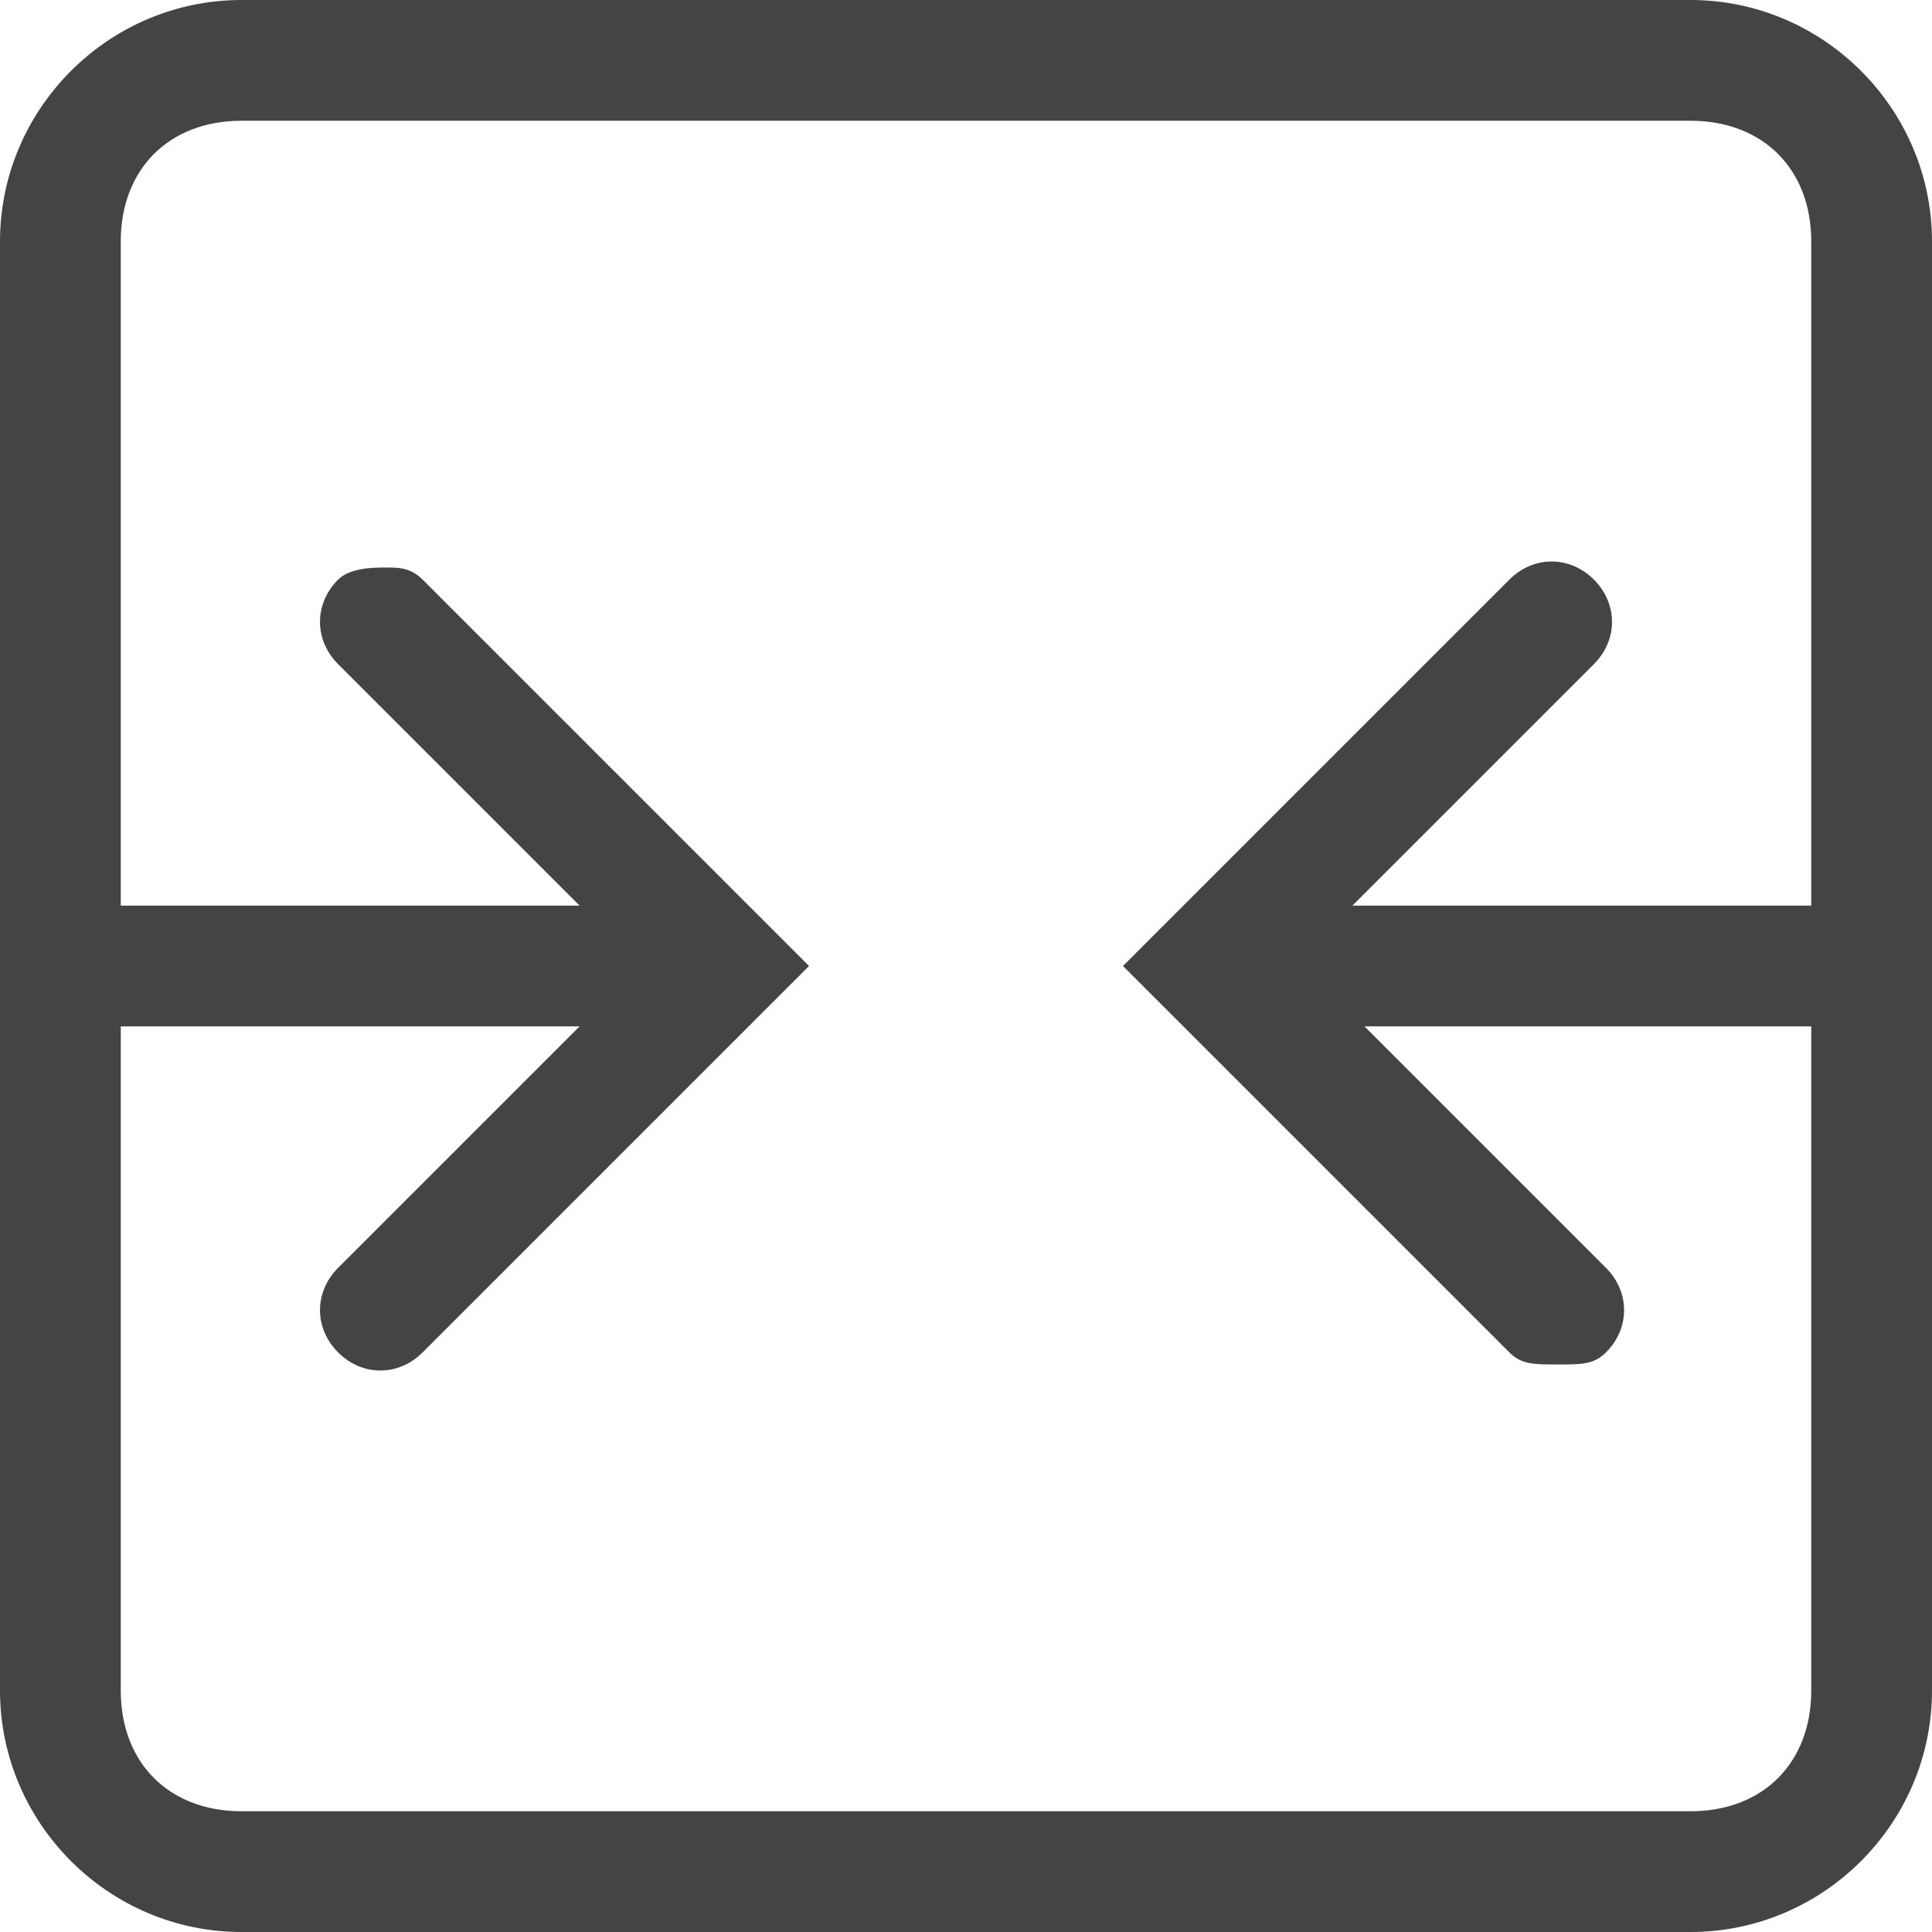
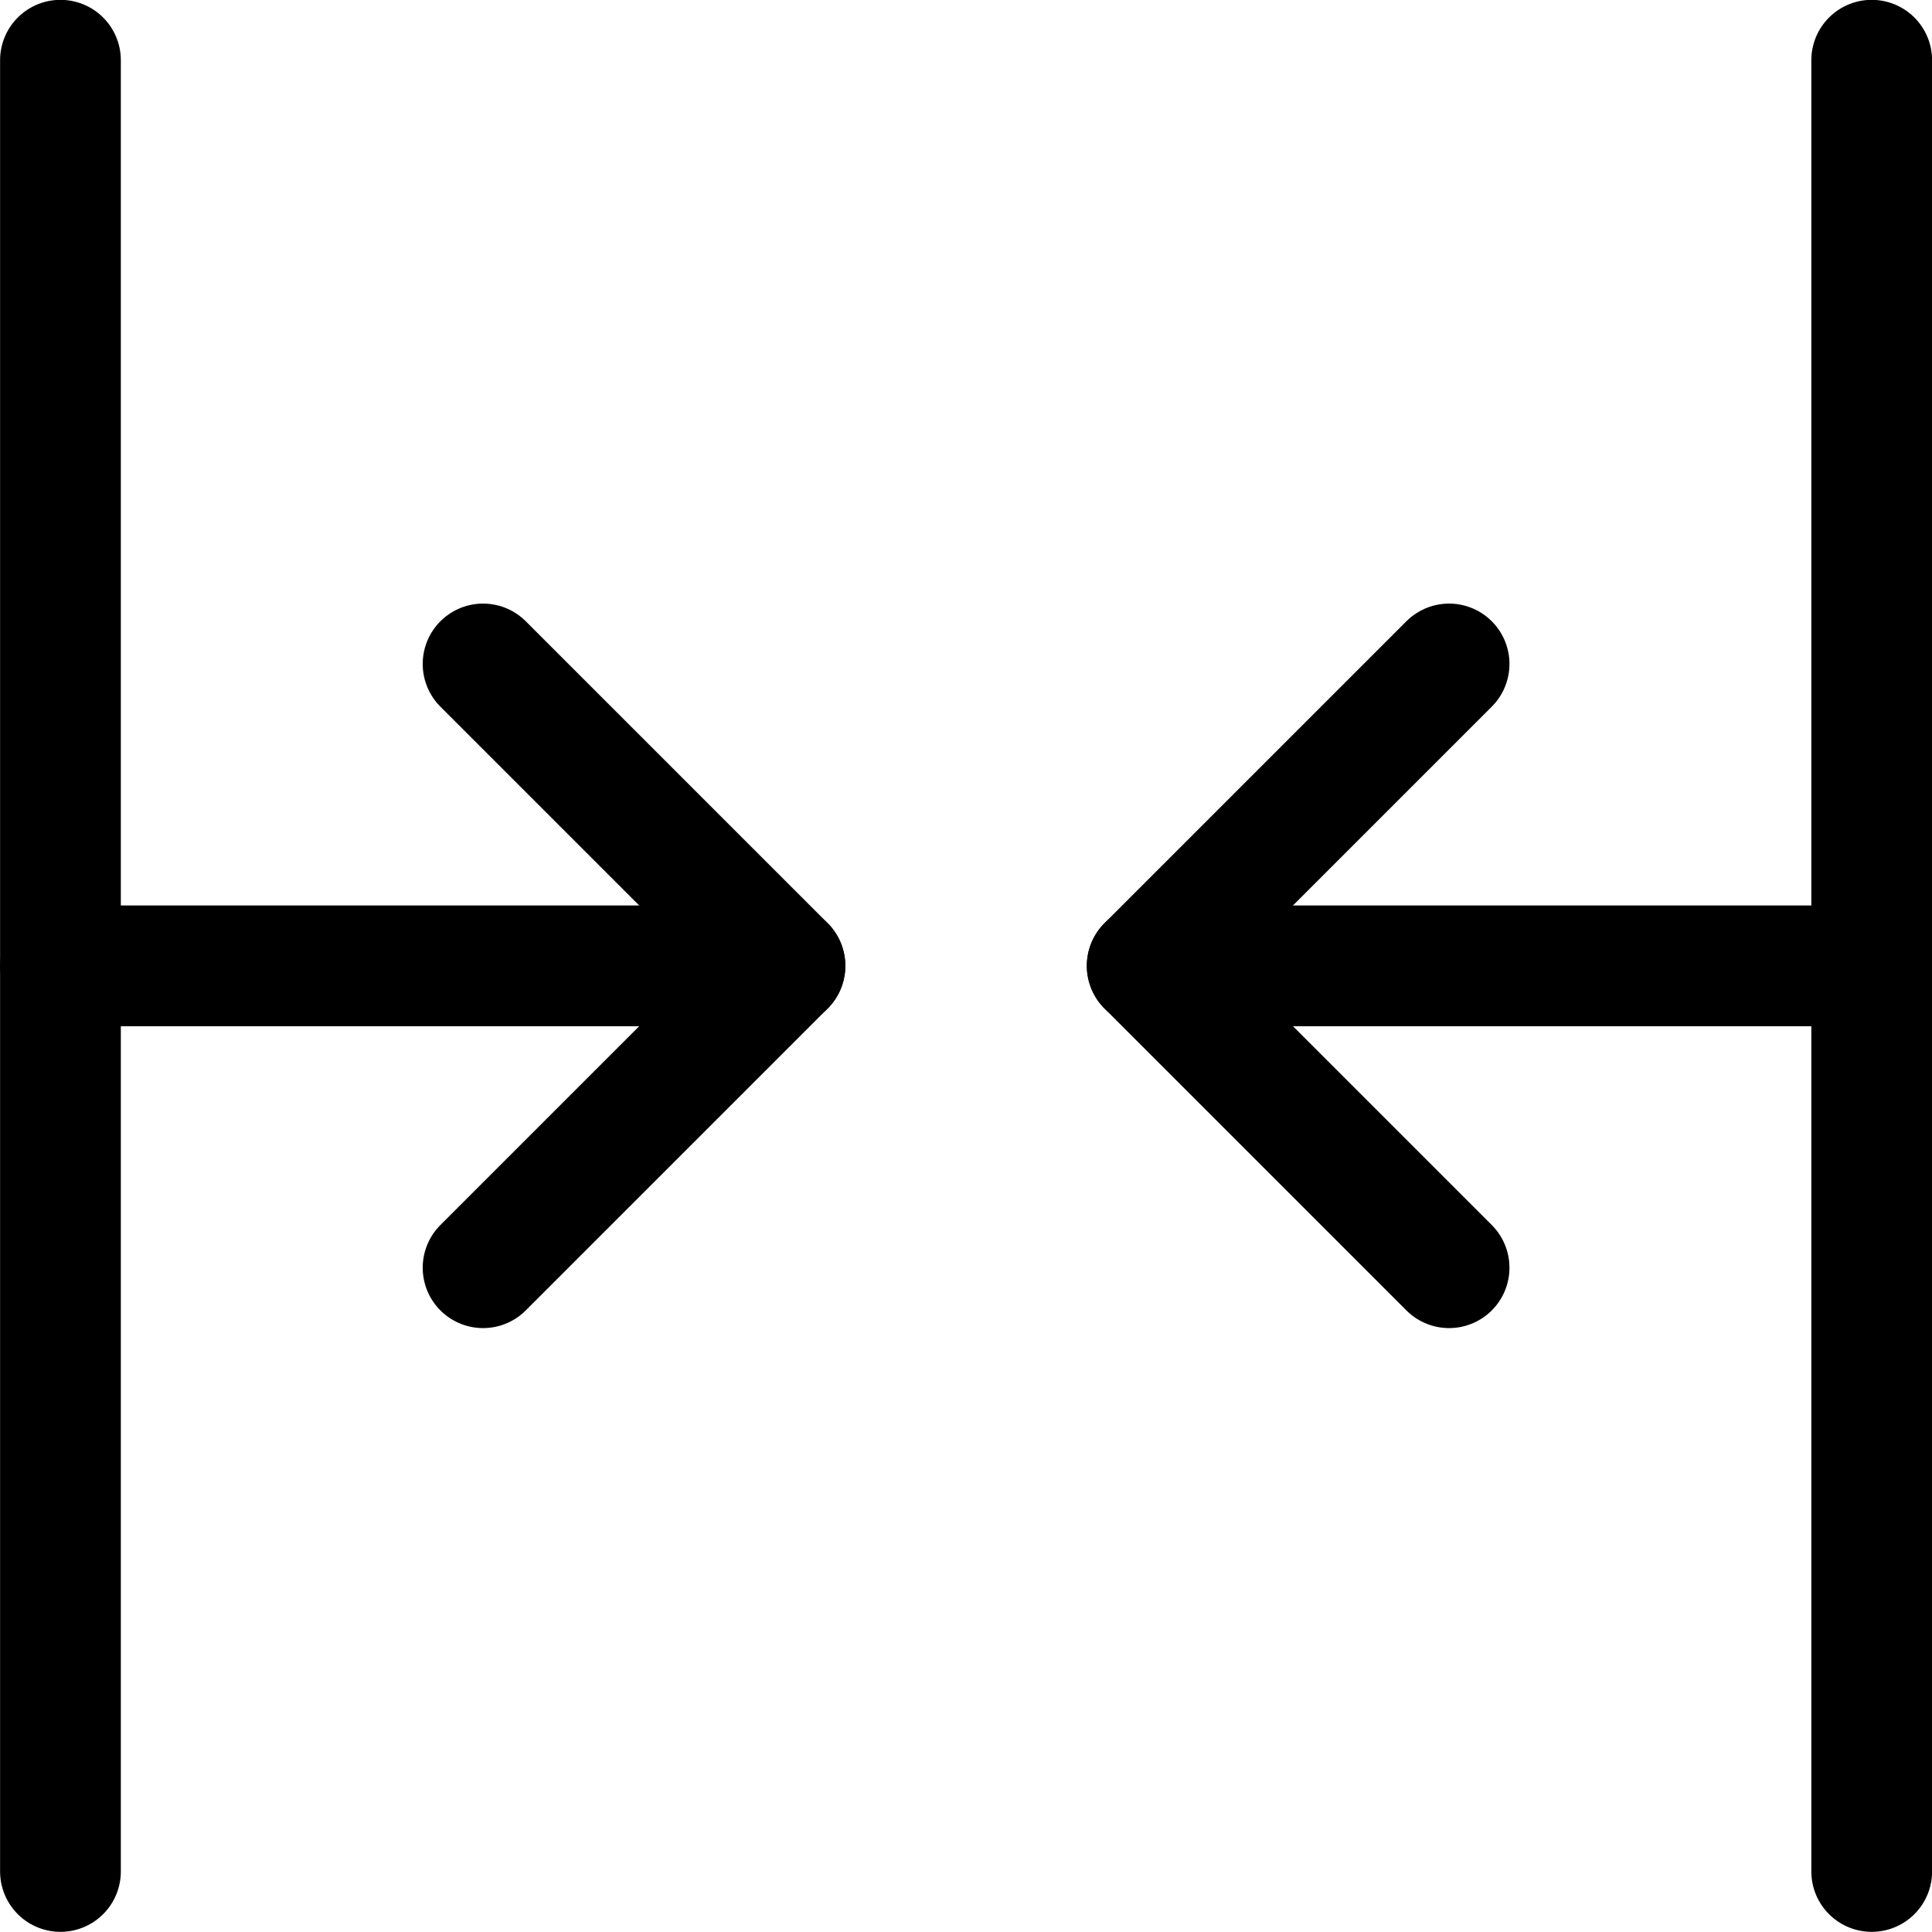
- <svg xmlns="http://www.w3.org/2000/svg" viewBox="0 0 32 32">
-   <path fill="#444" d="M28 0H4C1.8 0 0 1.8 0 4v24c0 2.2 1.8 4 4 4h24c2.2 0 4-1.8 4-4V4c0-2.2-1.8-4-4-4zm0 30H4c-1.2 0-2-.8-2-2V17h7.6l-4 4c-.4.4-.4 1 0 1.4s1 .4 1.4 0l6.4-6.4L7 9.6c-.2-.2-.4-.2-.6-.2s-.6 0-.8.2c-.4.4-.4 1 0 1.4l4 4H2V4c0-1.2.8-2 2-2h24c1.2 0 2 .8 2 2v11h-7.6l4-4c.4-.4.4-1 0-1.4s-1-.4-1.4 0L18.6 16l6.4 6.4c.2.2.4.2.8.2s.6 0 .8-.2c.4-.4.4-1 0-1.4l-4-4H30v11c0 1.2-.8 2-2 2z" />
+ <svg xmlns="http://www.w3.org/2000/svg" viewBox="0 0 24 24">
+   <defs>
+     <style>.a{fill:none;stroke:currentColor;stroke-linecap:round;stroke-linejoin:round;stroke-width:1.5px;}</style>
+   </defs>
+   <line class="a" x1="0.751" y1="0.748" x2="0.751" y2="23.248" />
+   <line class="a" x1="23.251" y1="0.748" x2="23.251" y2="23.248" />
+   <line class="a" x1="14.251" y1="11.998" x2="23.251" y2="11.998" />
+   <line class="a" x1="0.751" y1="11.998" x2="9.751" y2="11.998" />
+   <polyline class="a" points="18.001 8.248 14.251 11.998 18.001 15.748" />
+   <polyline class="a" points="6.001 8.248 9.751 11.998 6.001 15.748" />
</svg>
